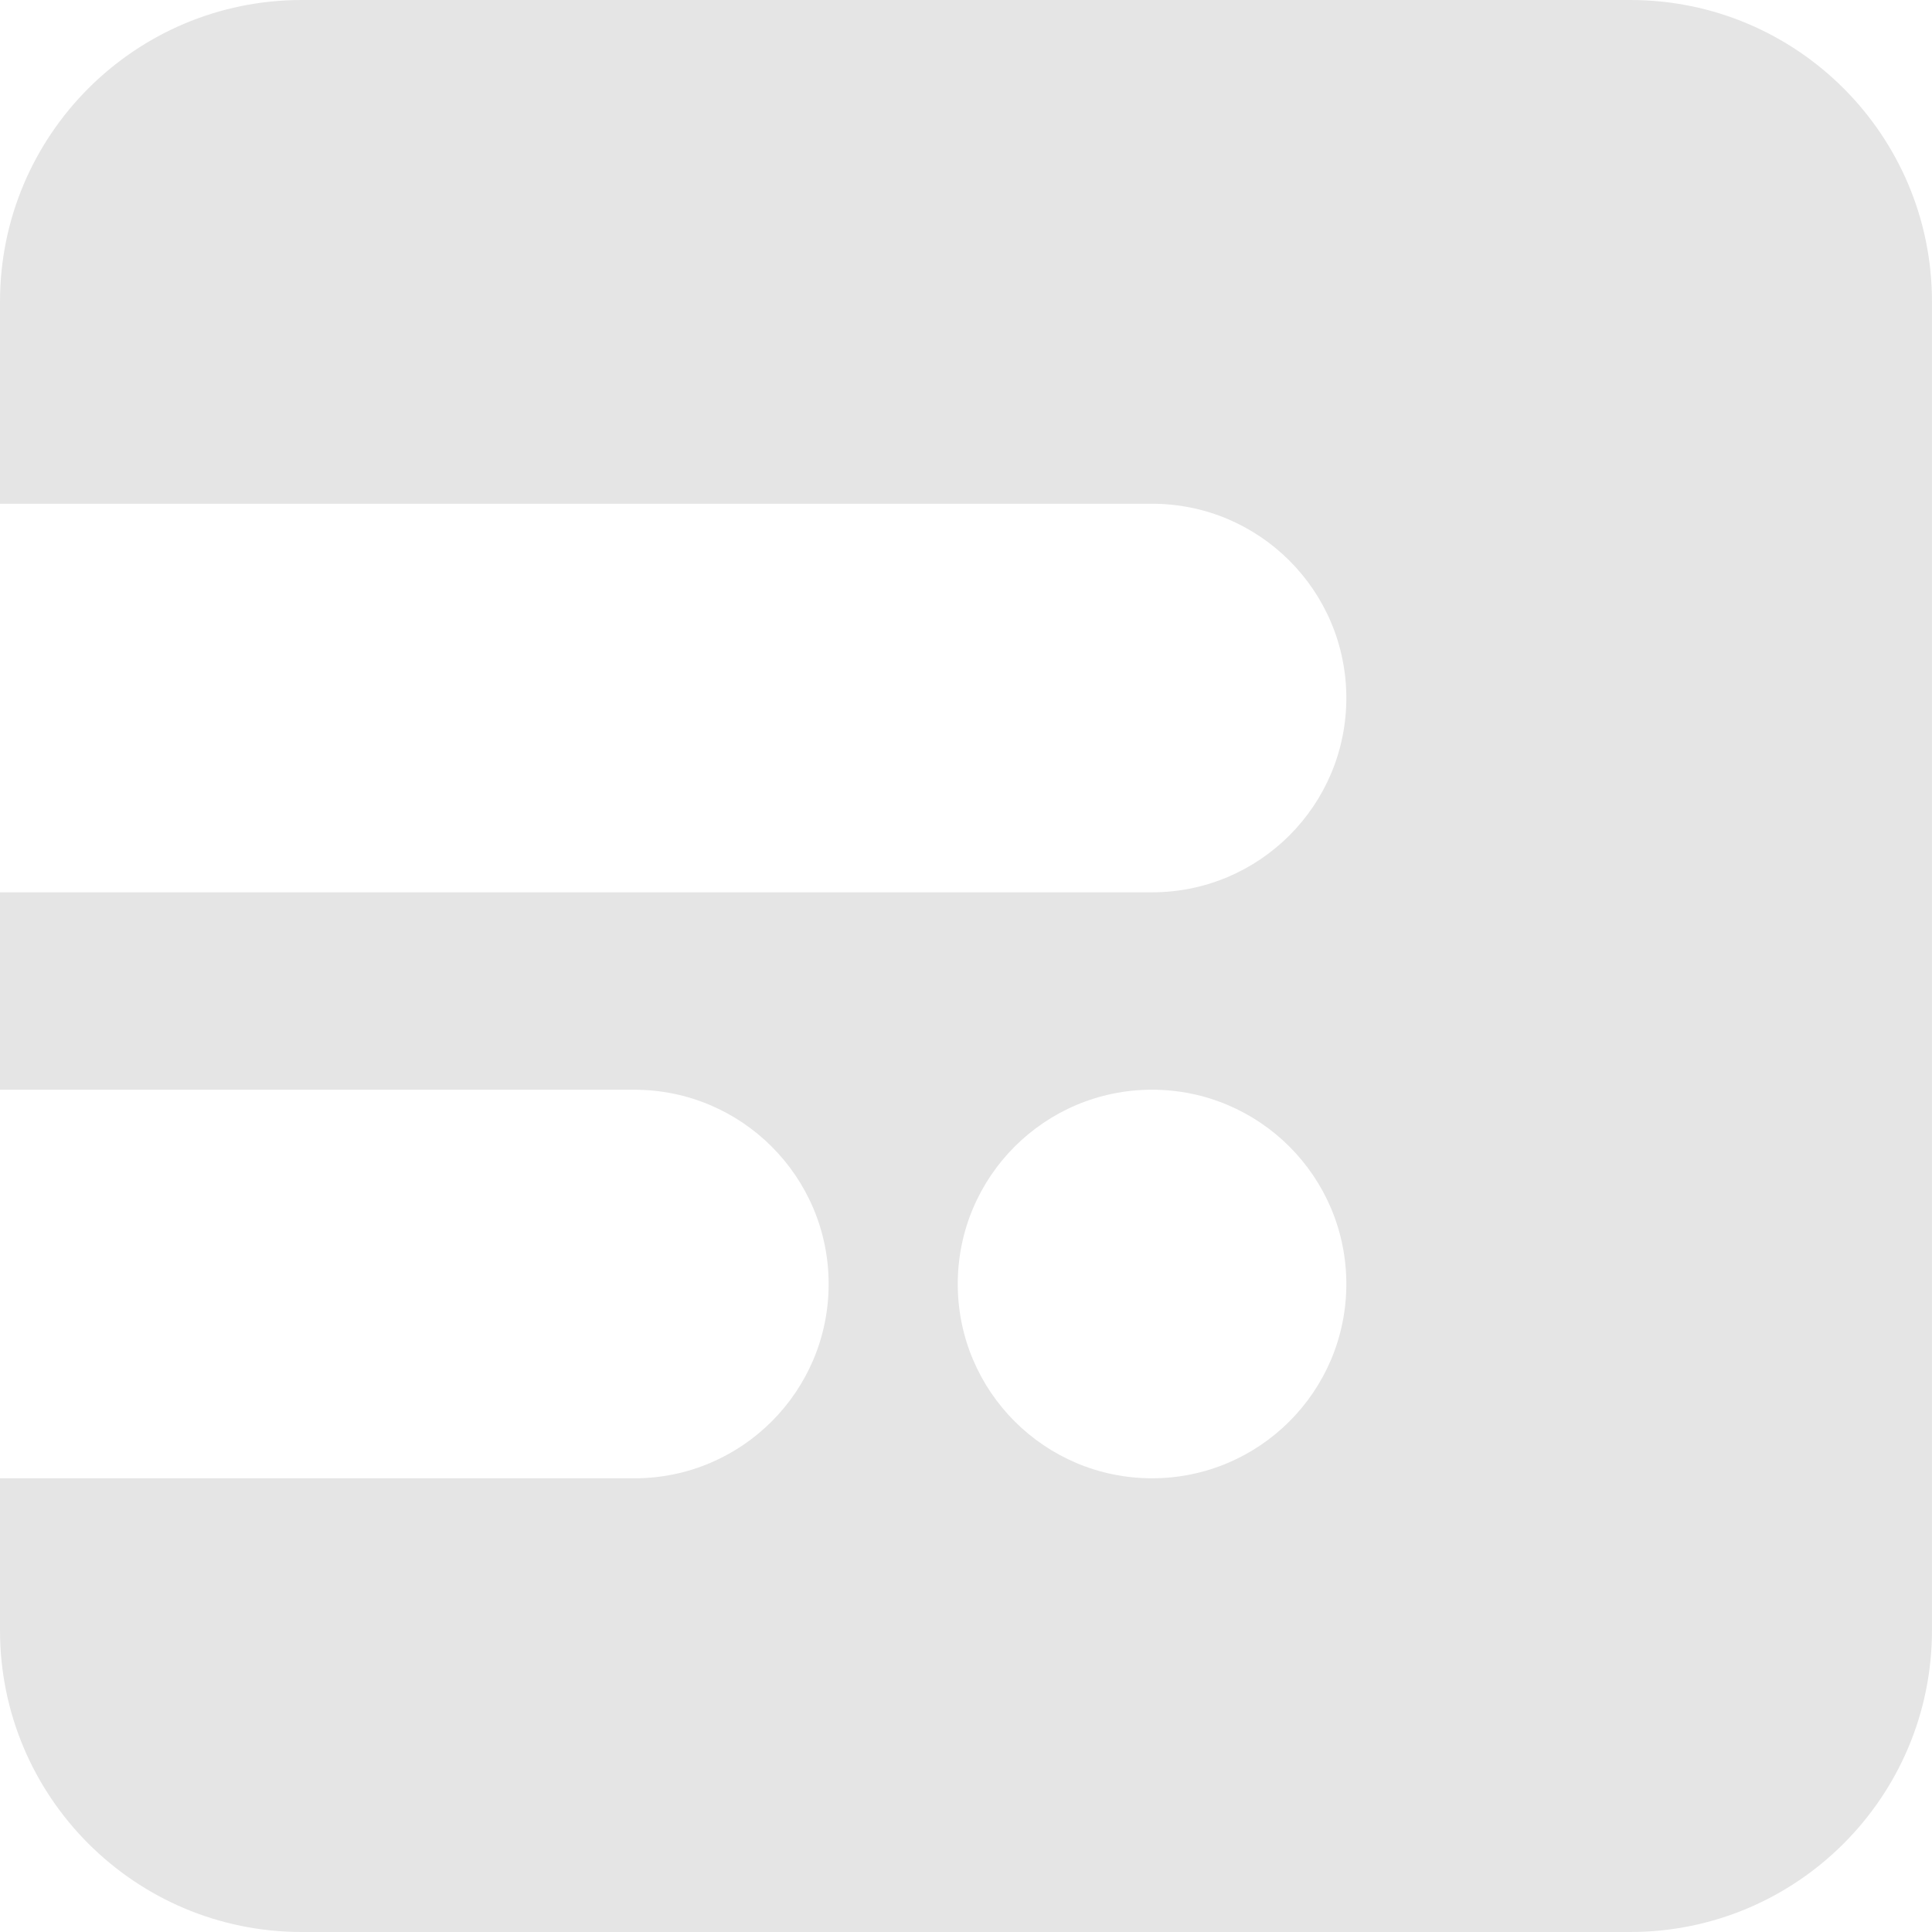
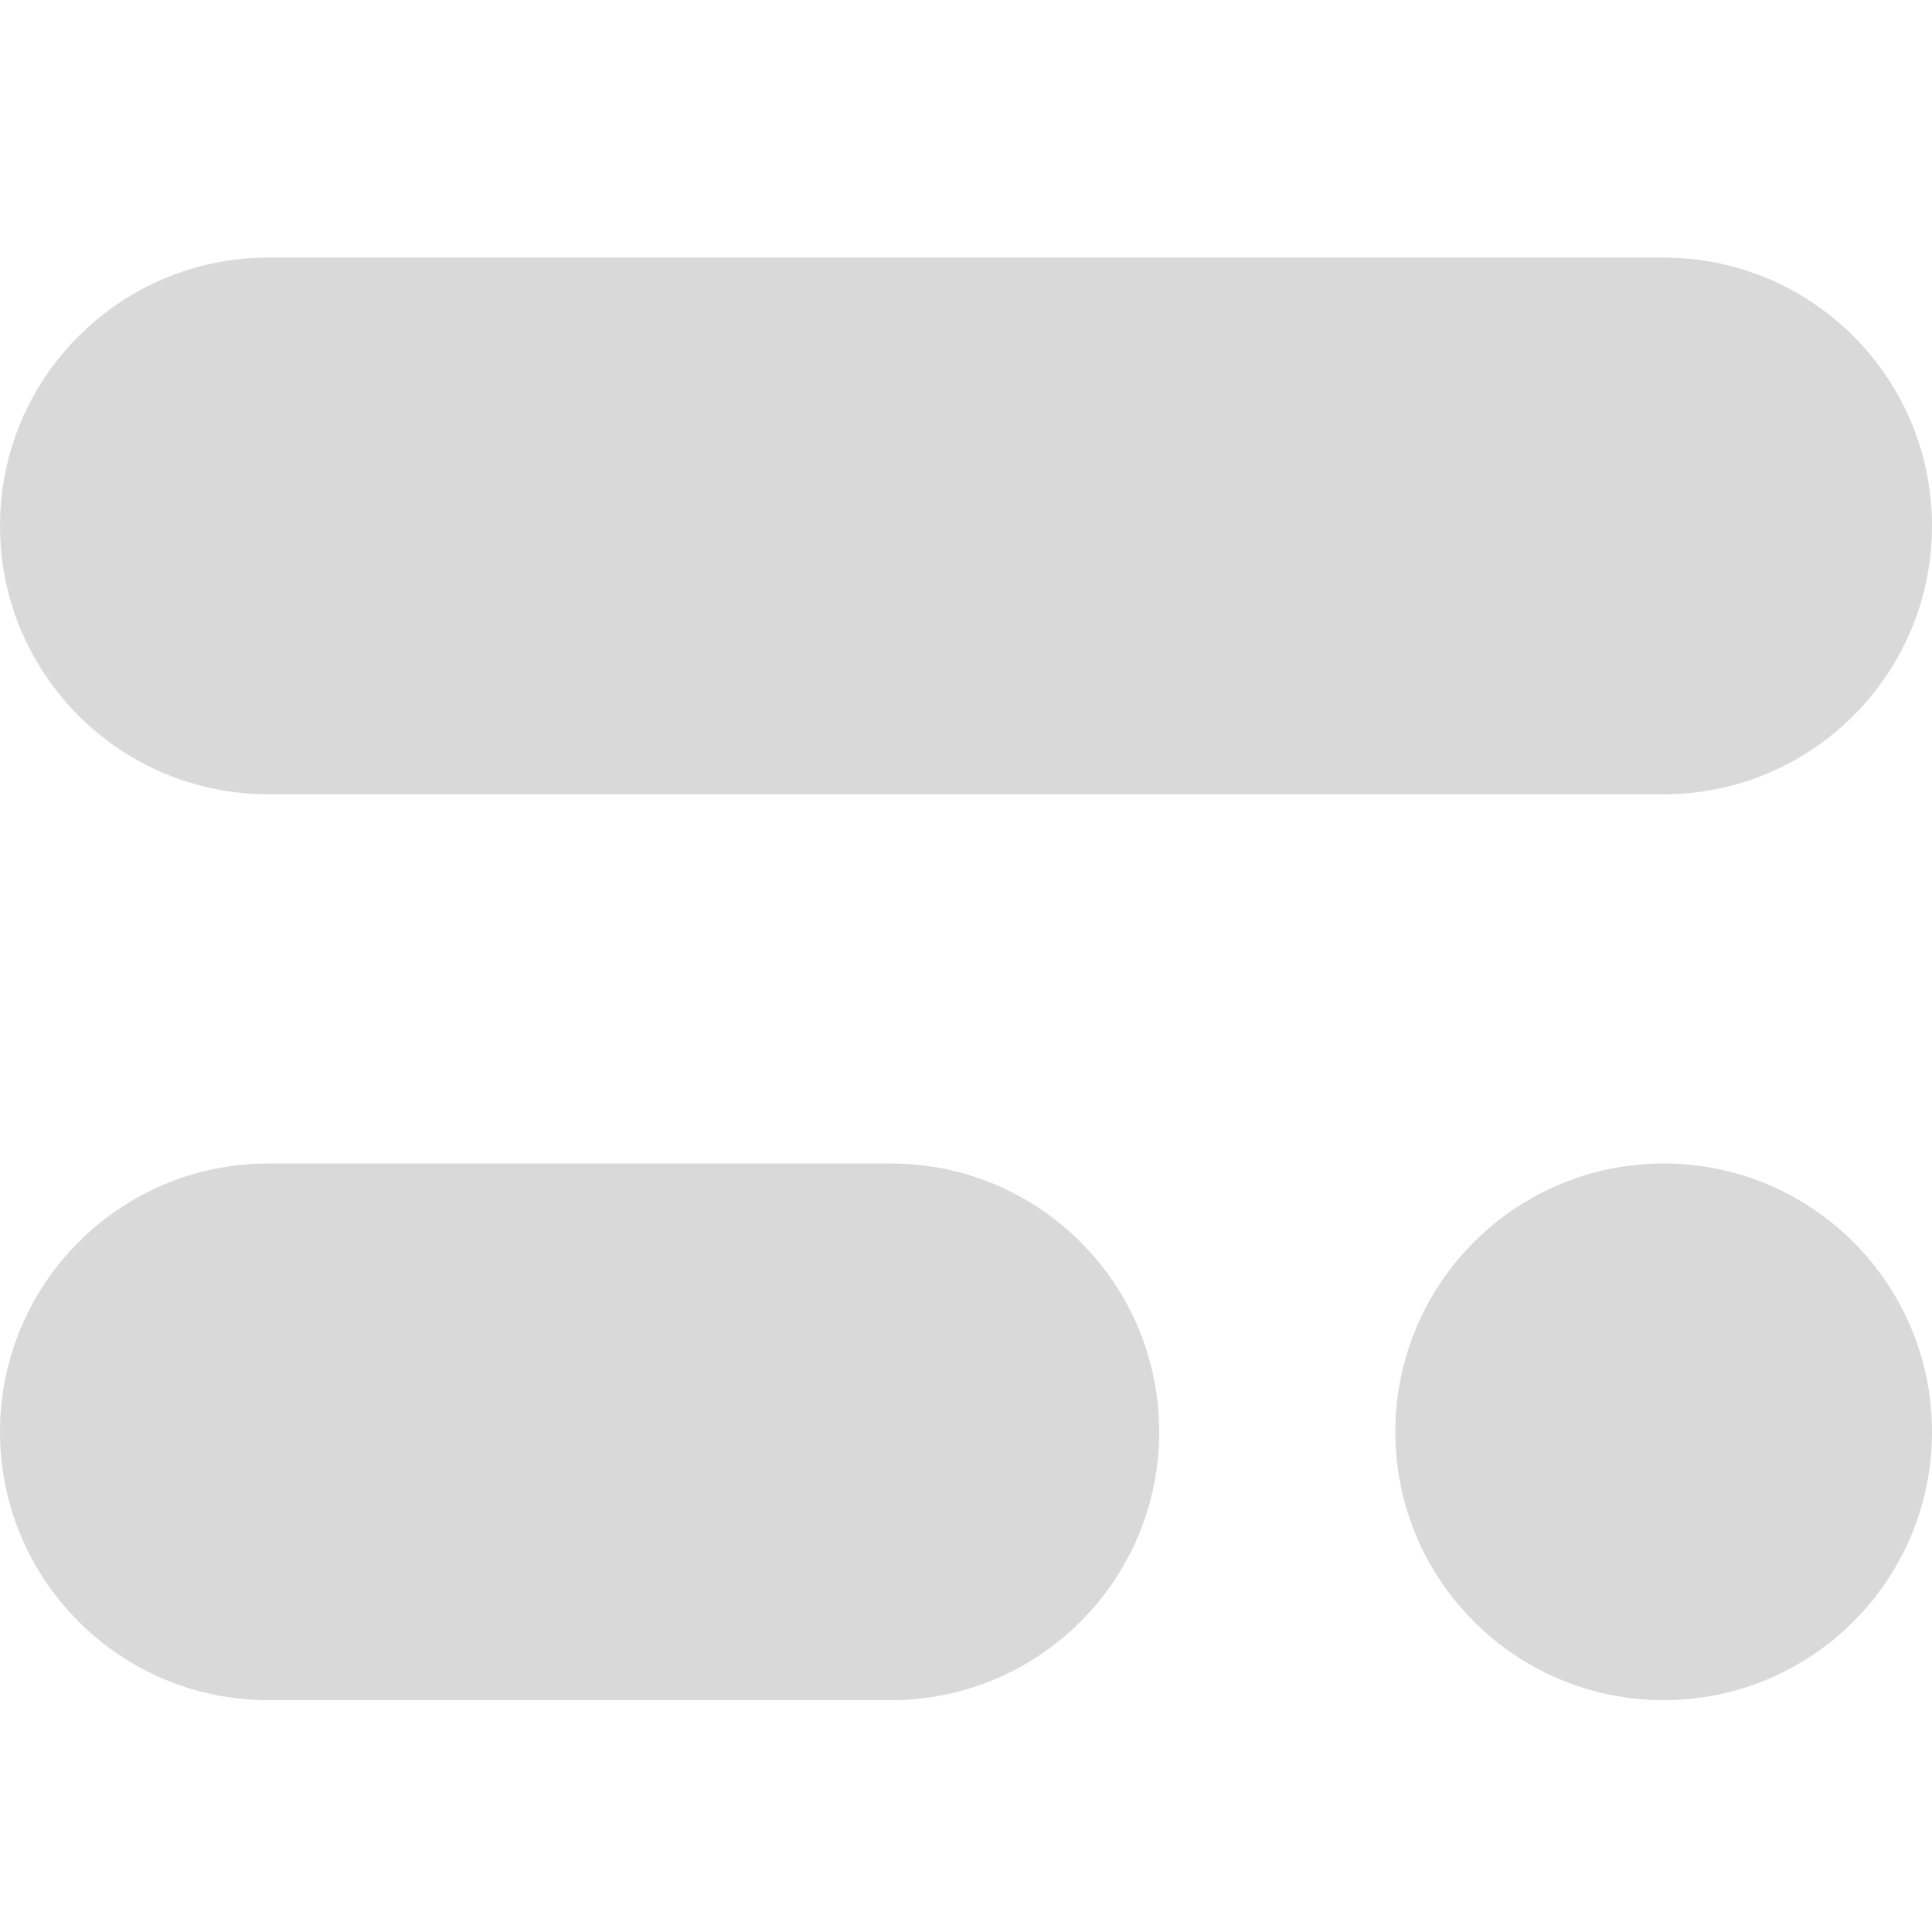
- <svg xmlns="http://www.w3.org/2000/svg" id="uuid-e403a7fb-ade4-4cf9-9f49-7c829a859d9b" data-name="图层 1" viewBox="0 0 646.86 646.86">
-   <defs>
-     <style>
-       .uuid-468baf92-b0e5-4b93-b20c-5df41fa87832 {
-         fill: url(#uuid-0491a4a2-c076-49b7-85c6-df0ba8de68a3);
-       }
-     </style>
-     <linearGradient id="uuid-0491a4a2-c076-49b7-85c6-df0ba8de68a3" data-name="未命名的渐变 23" x1="323.43" y1="646.86" x2="323.43" y2="0" gradientUnits="userSpaceOnUse">
-       <stop offset="0" stop-color="#E5E5E5" />
-       <stop offset="1" stop-color="#E5E5E5" />
-     </linearGradient>
-   </defs>
-   <path class="uuid-468baf92-b0e5-4b93-b20c-5df41fa87832" d="M545.83,0H101.02C45.23,0,0,45.23,0,101.02v67.64h385.72c35.92,0,65.05,29.12,65.05,65.05h0c0,35.92-29.12,65.05-65.05,65.05H0v66.1h212.39c35.92,0,65.05,29.12,65.05,65.05h0c0,35.92-29.12,65.05-65.05,65.05H0v50.88C0,601.63,45.23,646.86,101.02,646.86h444.81c55.79,0,101.02-45.23,101.02-101.02V101.02C646.86,45.23,601.63,0,545.83,0ZM385.72,494.95c-35.92,0-65.05-29.12-65.05-65.05s29.12-65.05,65.05-65.05,65.05,29.12,65.05,65.05-29.12,65.05-65.05,65.05Z" />
+ <svg xmlns="http://www.w3.org/2000/svg" width="450" height="450" viewBox="0 0 450 450" fill="none">
+   <rect y="60" width="450" height="125" rx="62.5" fill="#D9D9D9" />
+   <rect y="271" width="270" height="125" rx="62.5" fill="#D9D9D9" />
+   <rect x="325" y="271" width="125" height="125" rx="62.5" fill="#D9D9D9" />
</svg>
